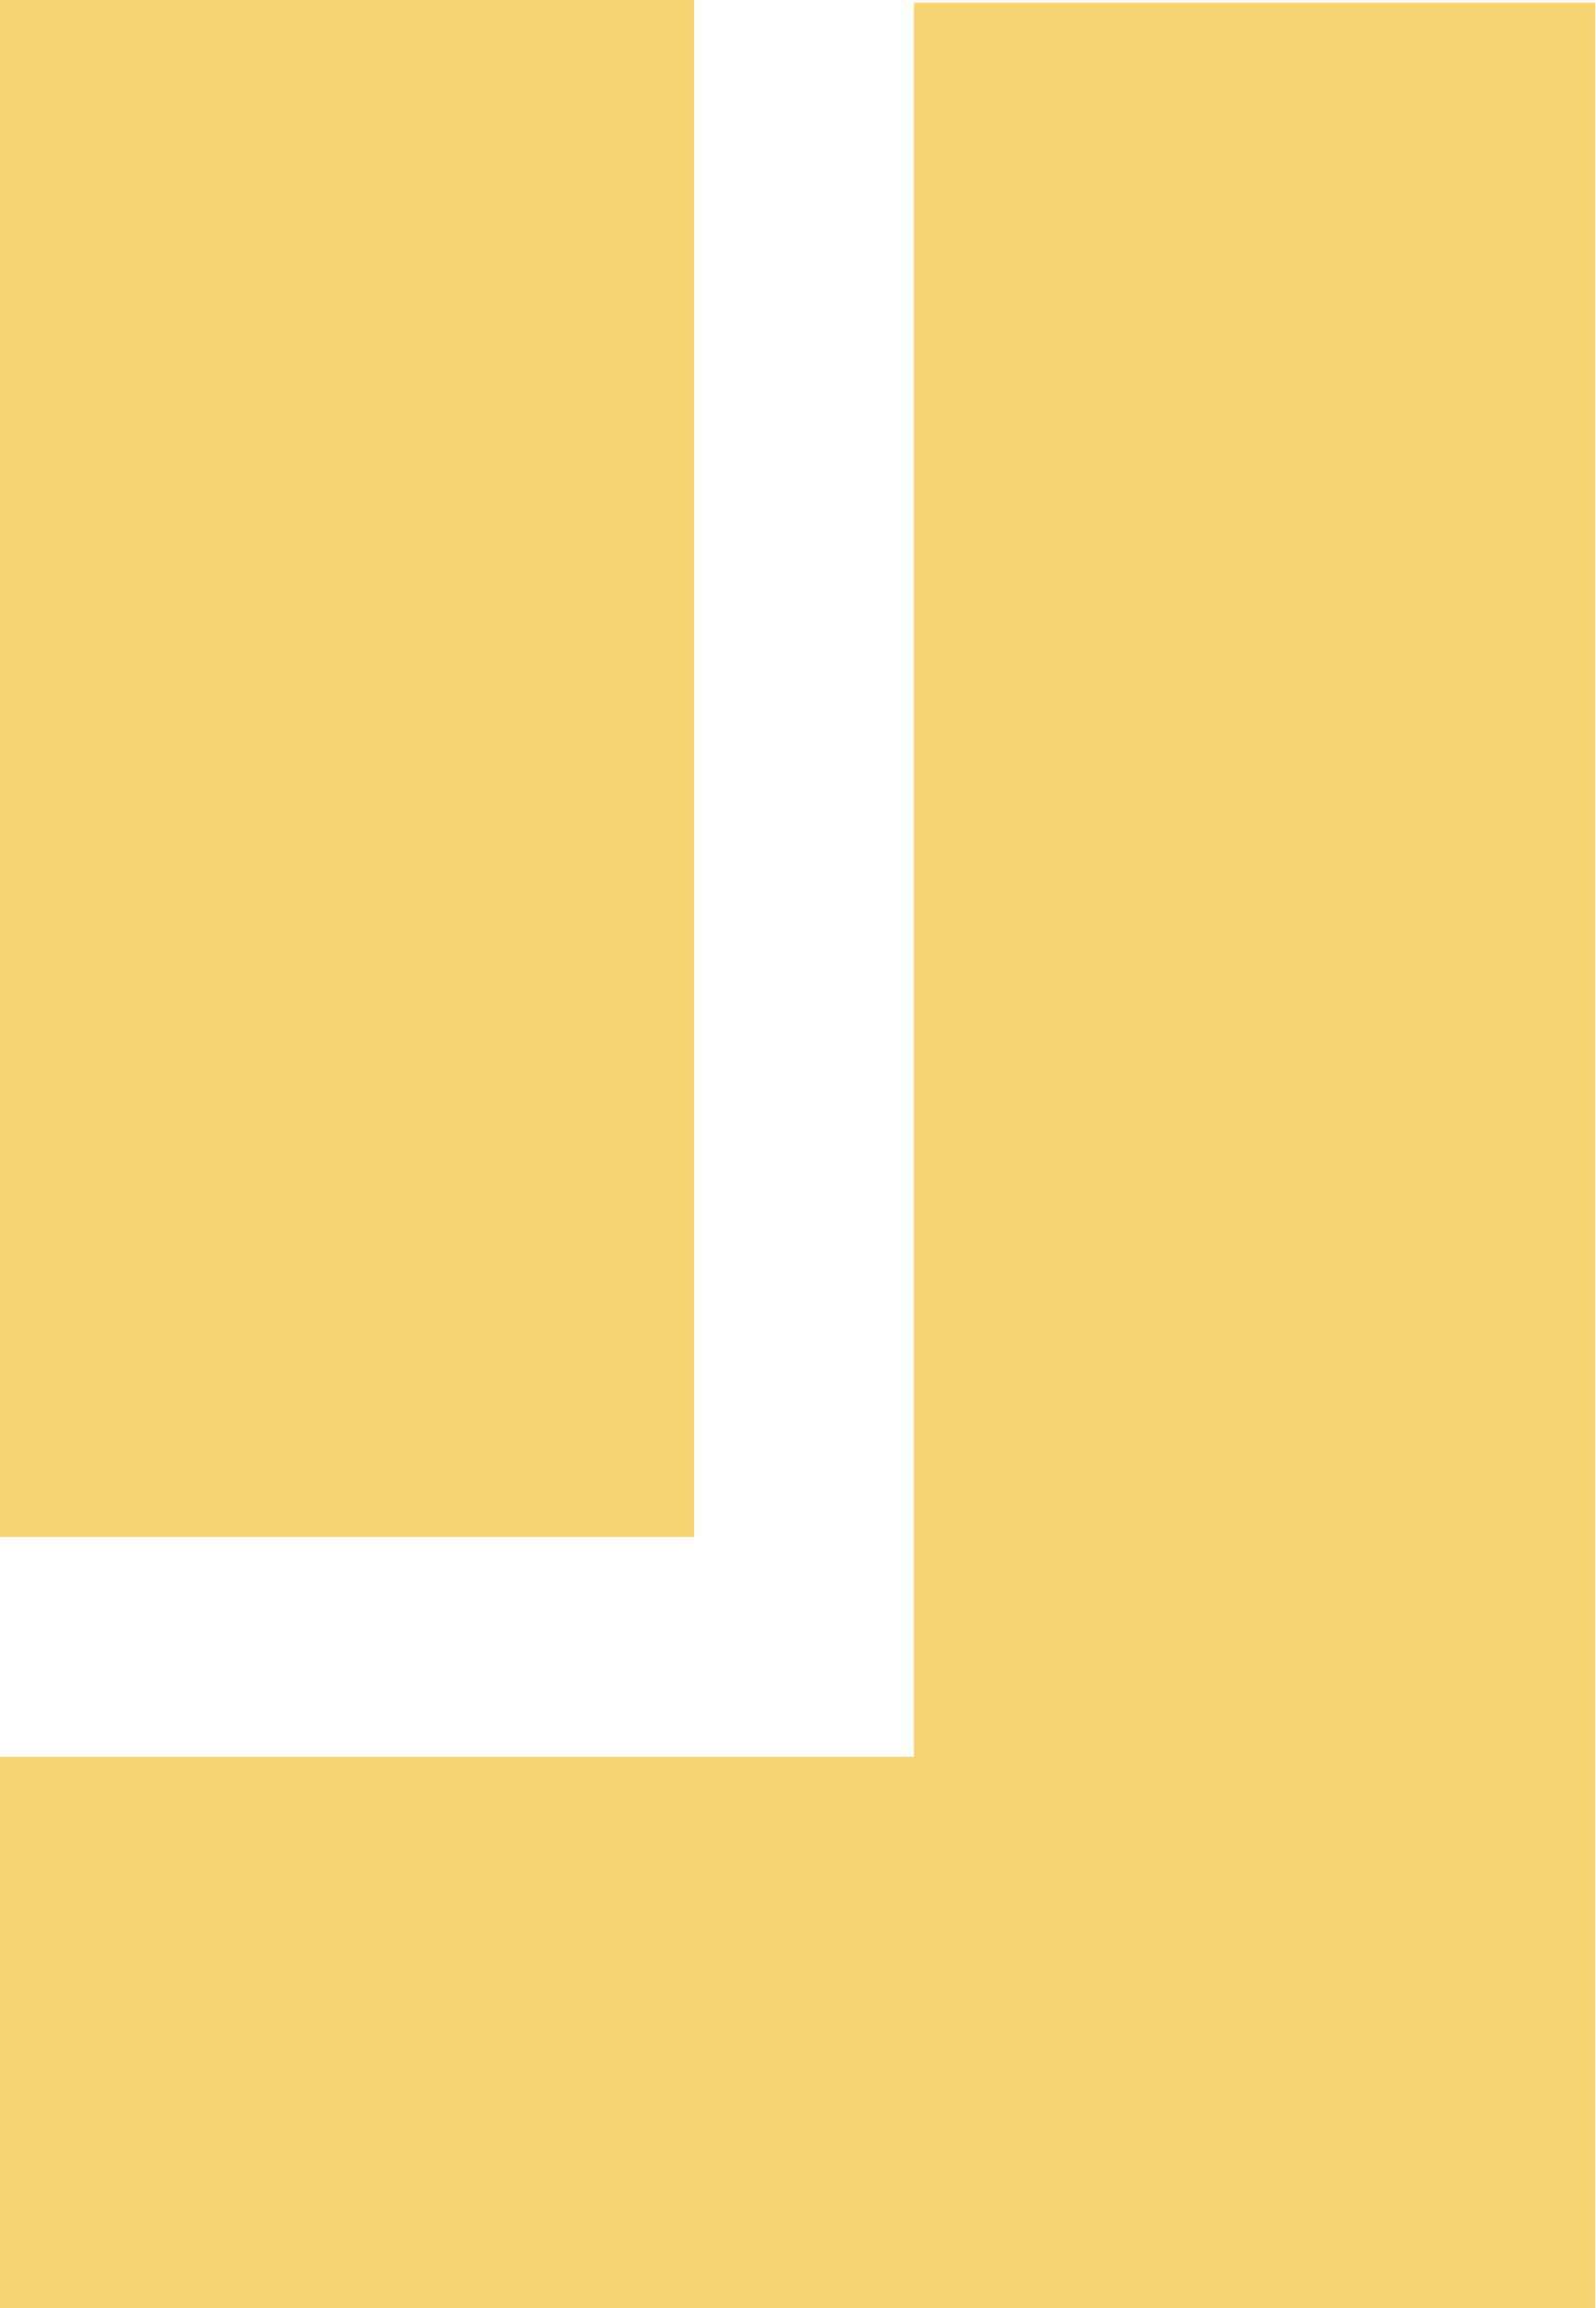
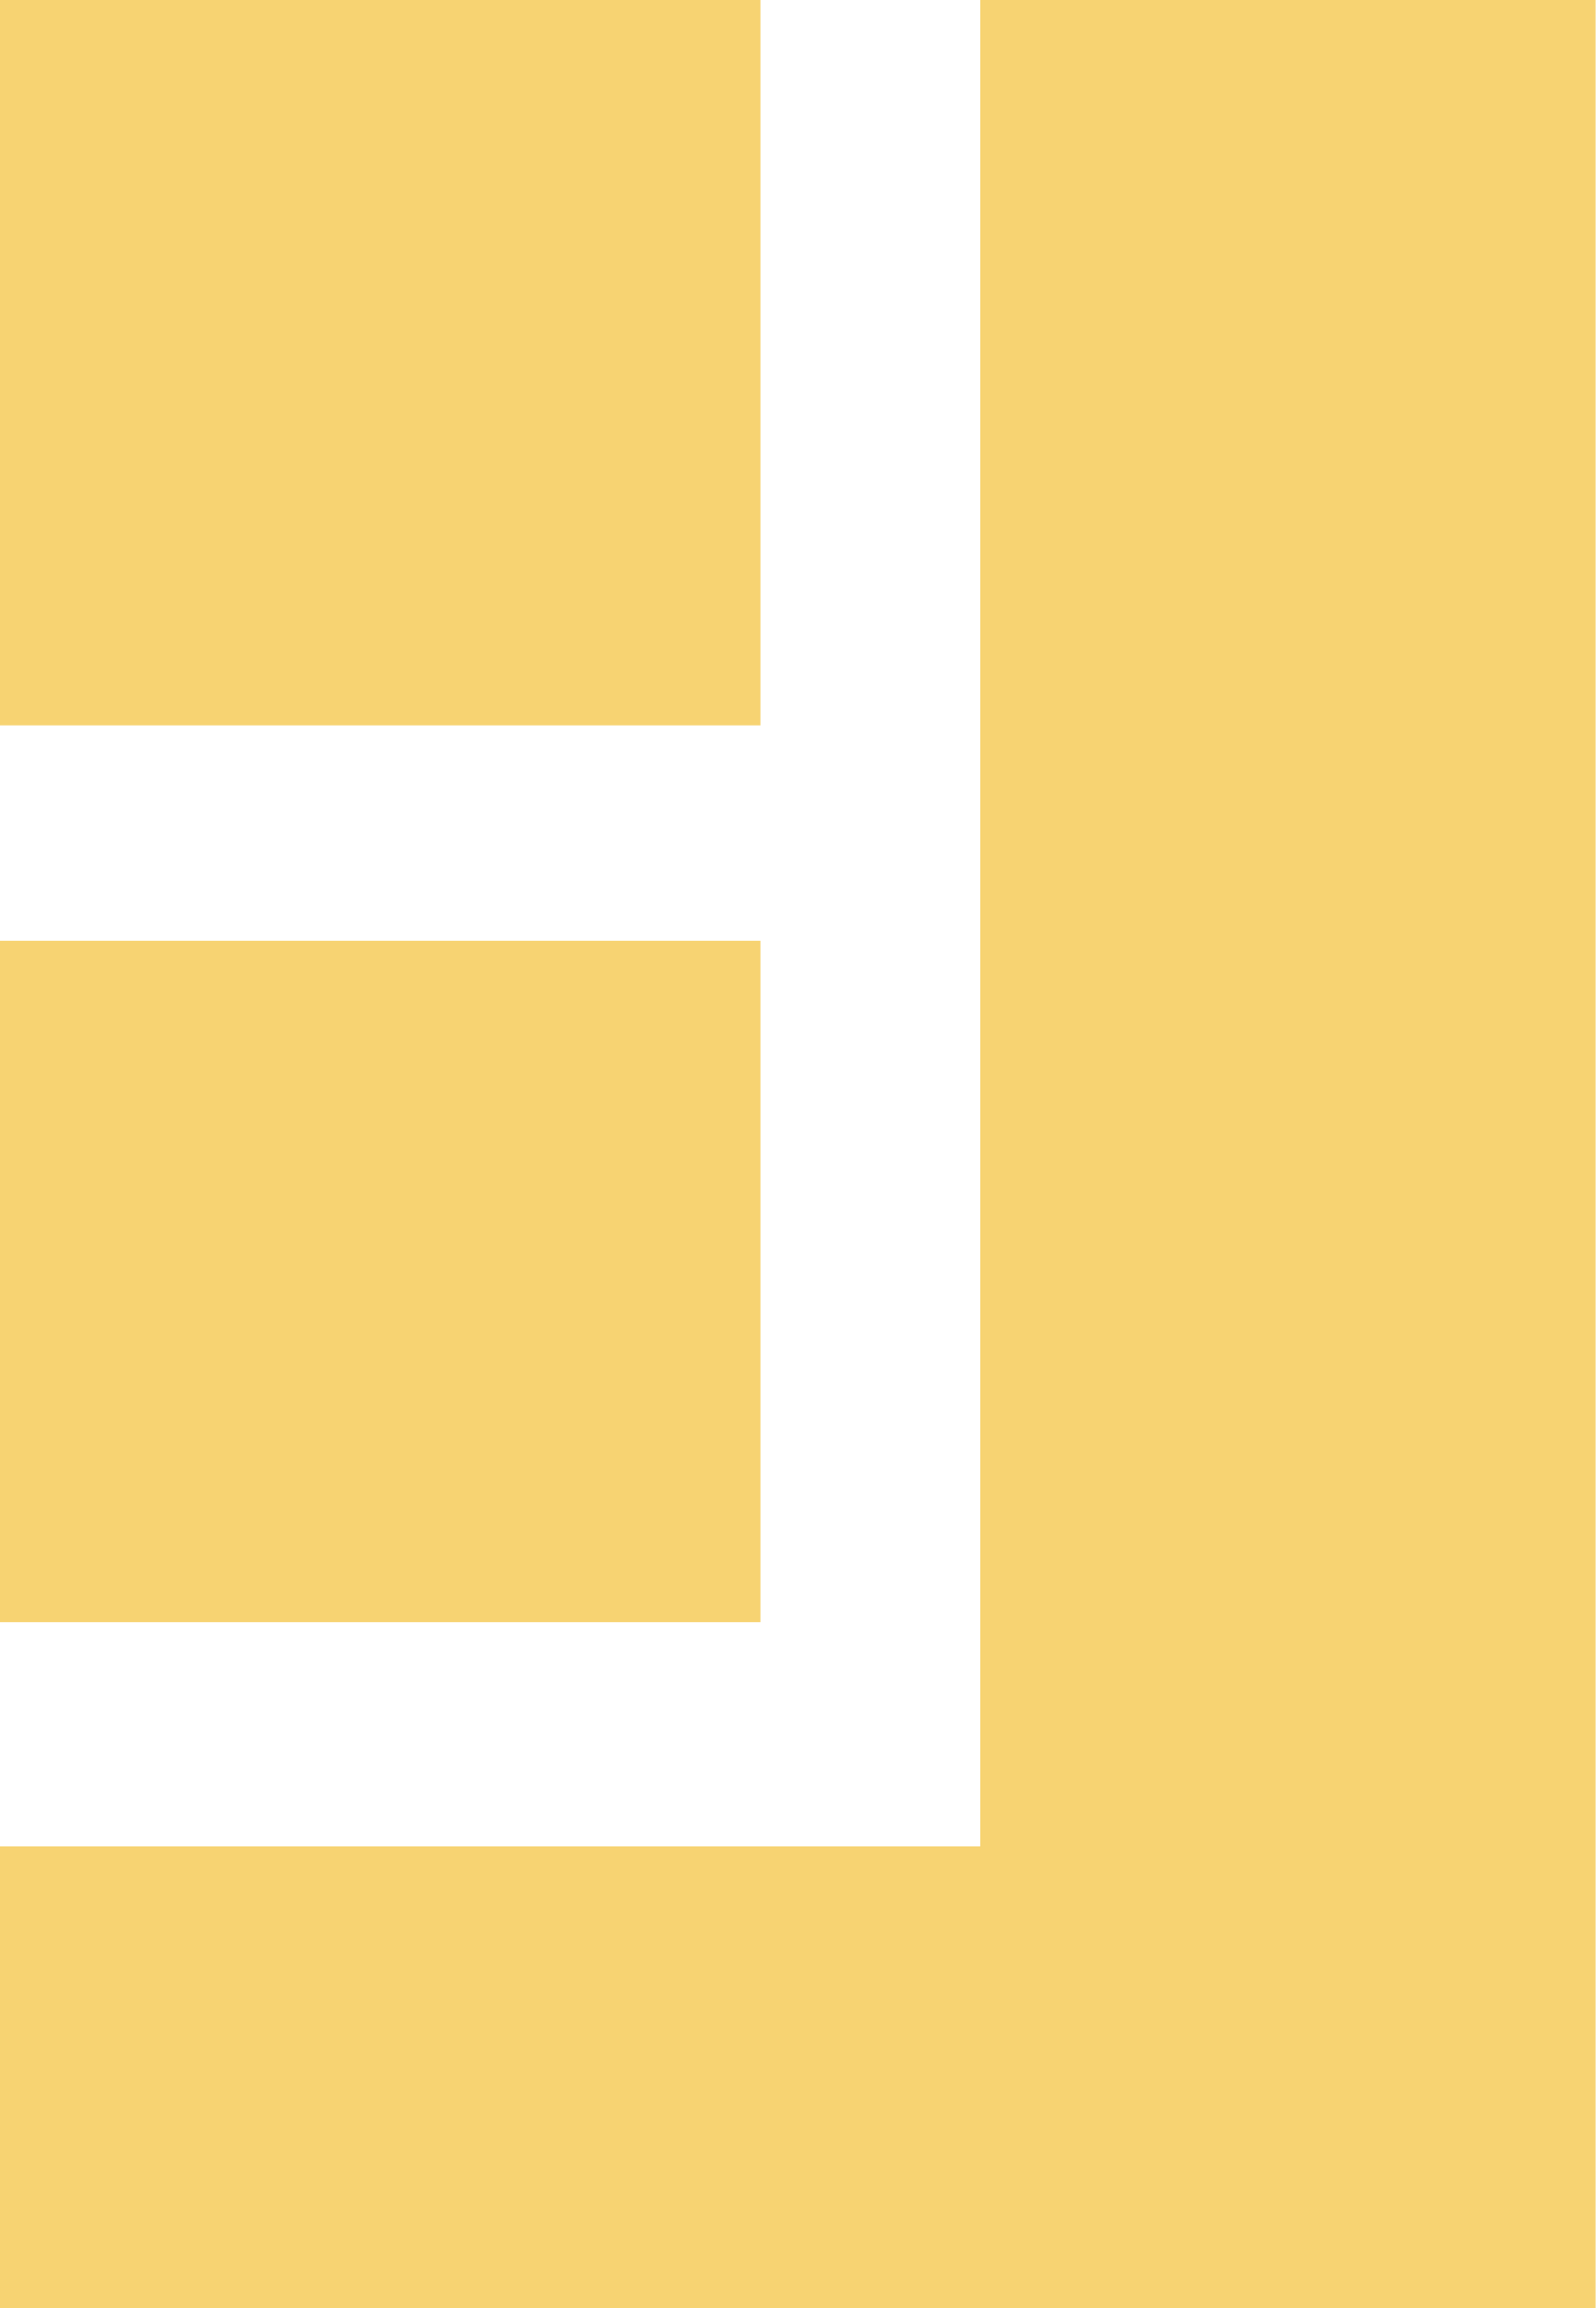
<svg xmlns="http://www.w3.org/2000/svg" version="1.1" id="Layer_1" x="0px" y="0px" viewBox="0 0 36.3 52.5" style="enable-background:new 0 0 36.3 52.5;" xml:space="preserve">
  <style type="text/css">
	.st0{fill:#F7D372;}
</style>
  <g id="Group_1323" transform="translate(-738.407 -305.438)">
-     <rect id="Rectangle_1588" x="738.4" y="305.4" class="st0" width="15.8" height="35" />
-     <path id="Path_1506" class="st0" d="M759.2,305.4v40h-20.8V358h36.3v-52.5H759.2z" />
+     <rect id="Rectangle_1588" x="802.1" y="305.4" class="st0" width="15.8" height="35" />
+     <path id="Path_1506" class="st0" d="M822.9,305.4v40h-20.8V358h36.3v-52.5h-15.5V305.4z" />
+   </g>
+   <g>
+     <rect y="21.4" class="st0" width="17.3" height="15.5" />
+     <rect y="0" class="st0" width="17.3" height="16.5" />
+     <polygon class="st0" points="22.3,0 22.3,37 22.3,42 17.3,42 0,42 0,52.6 36.3,52.6 36.3,0  " />
  </g>
</svg>
